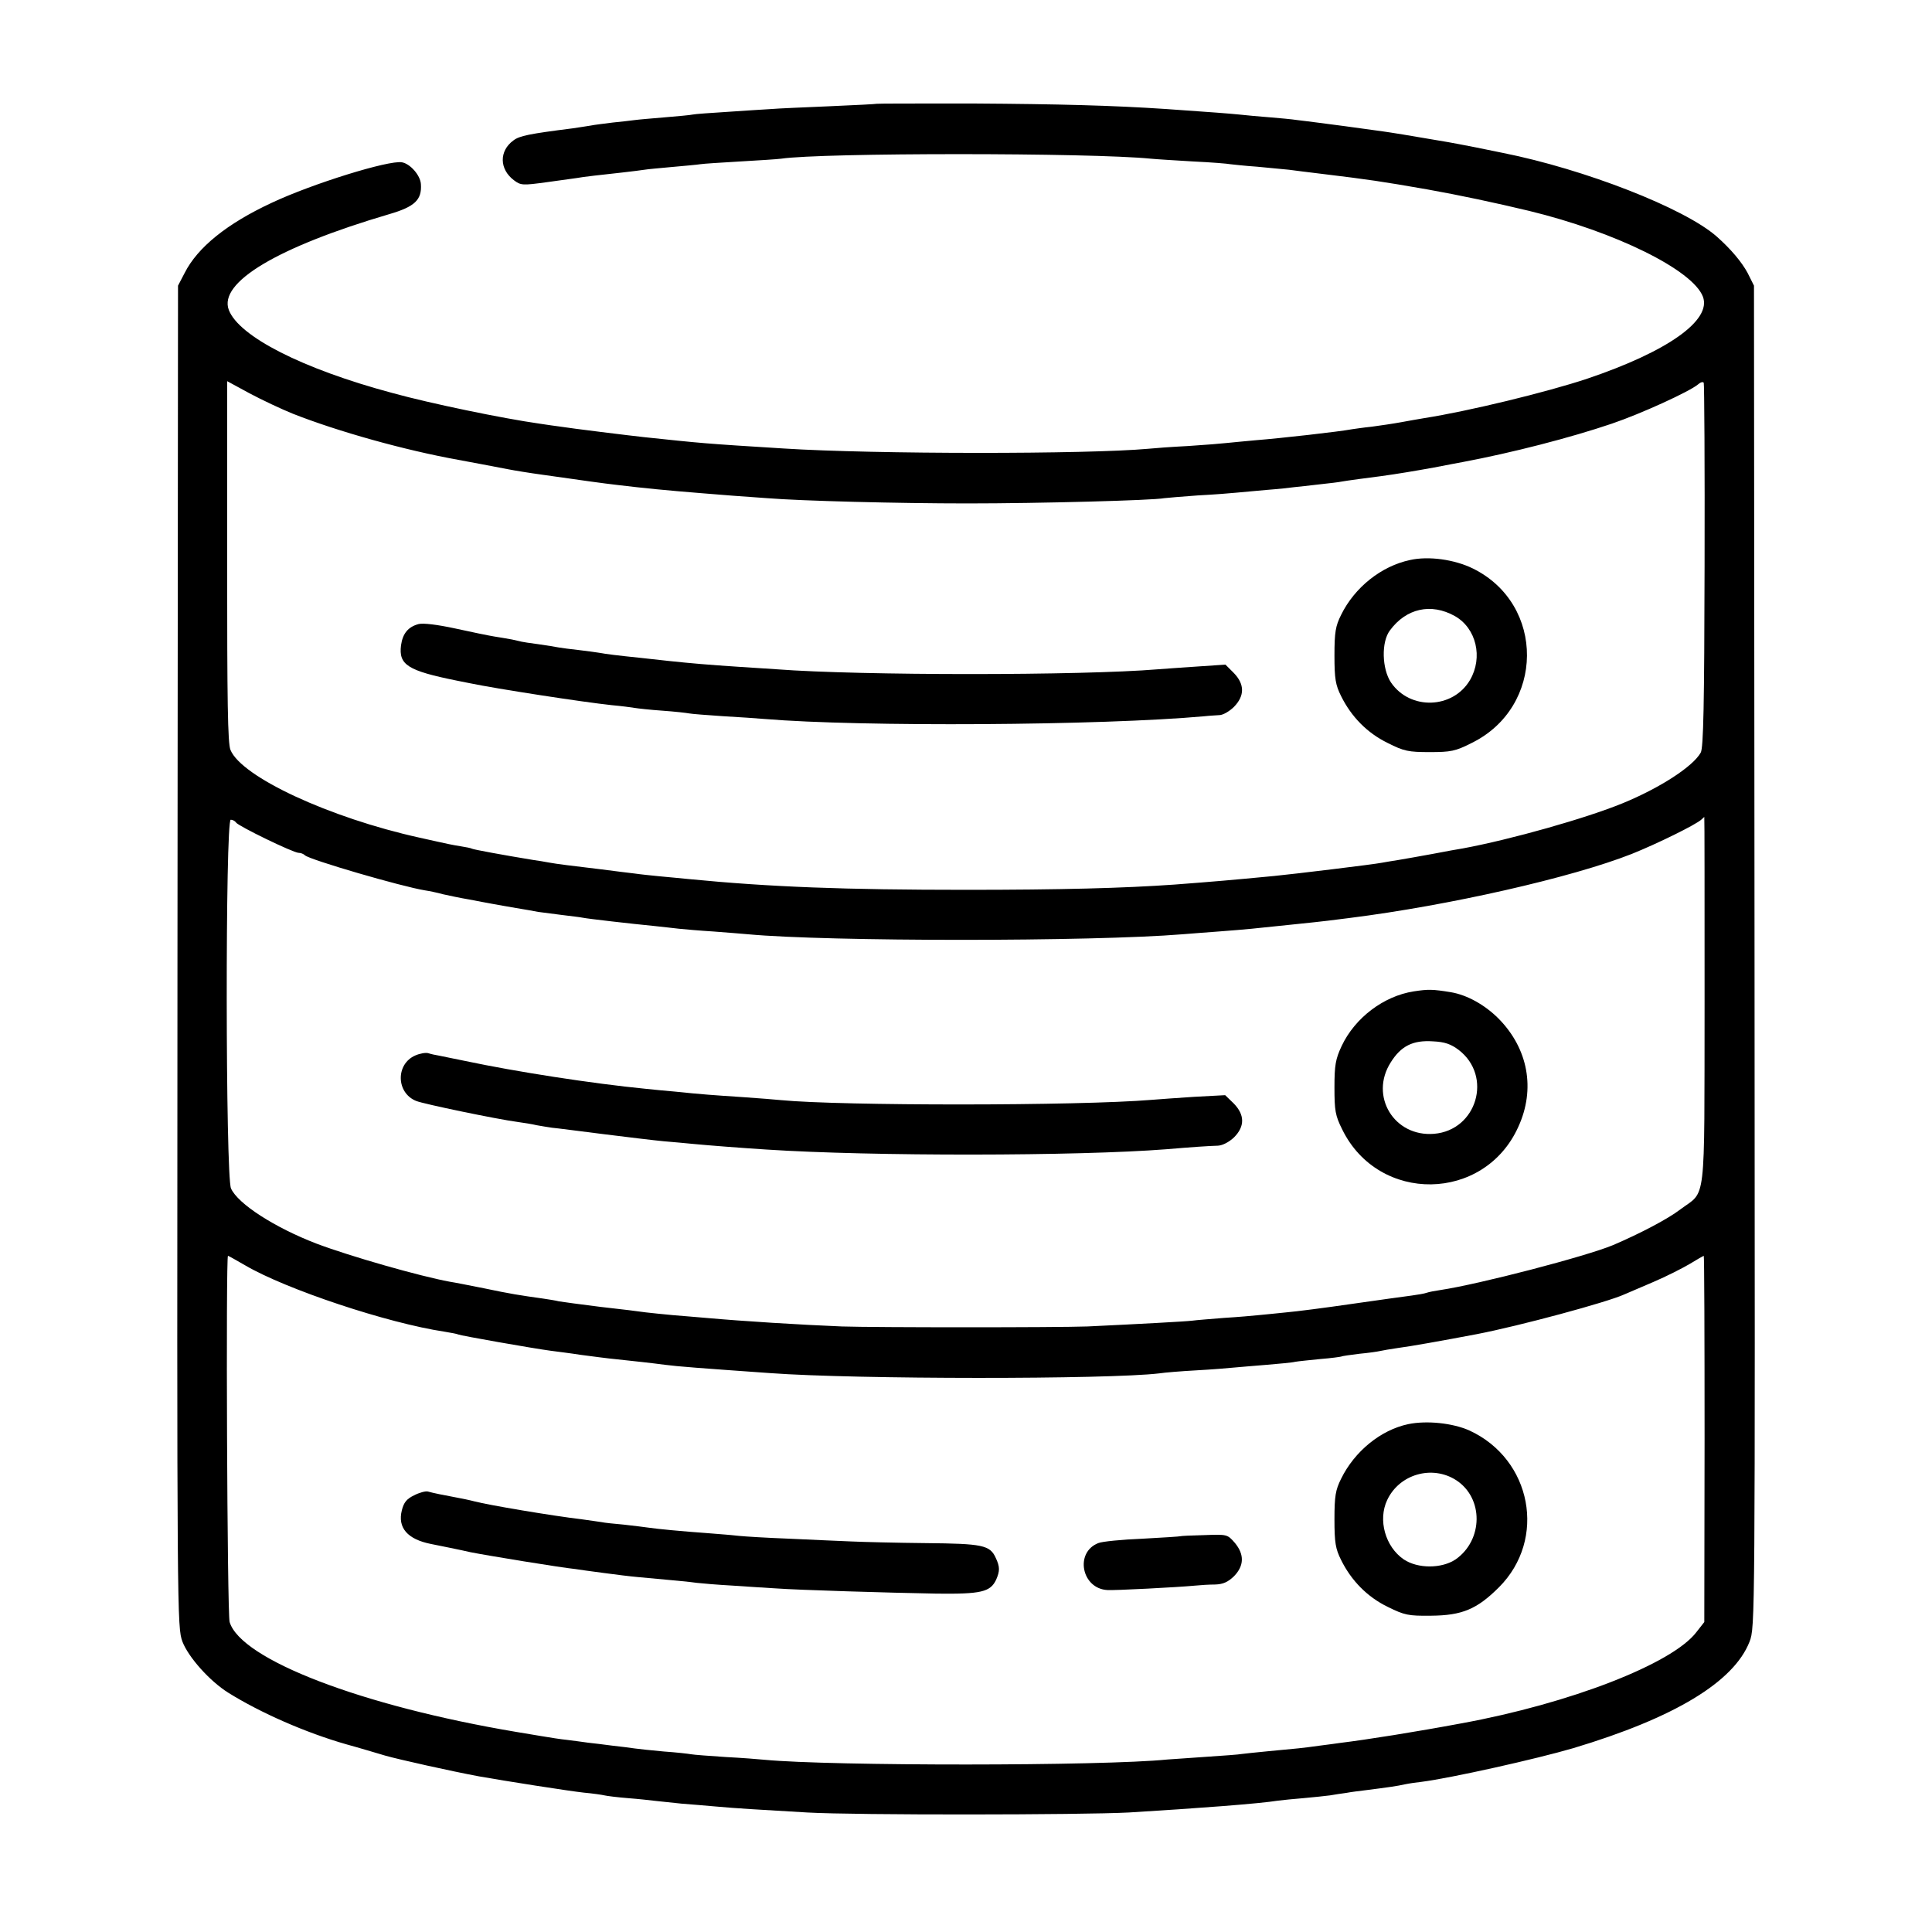
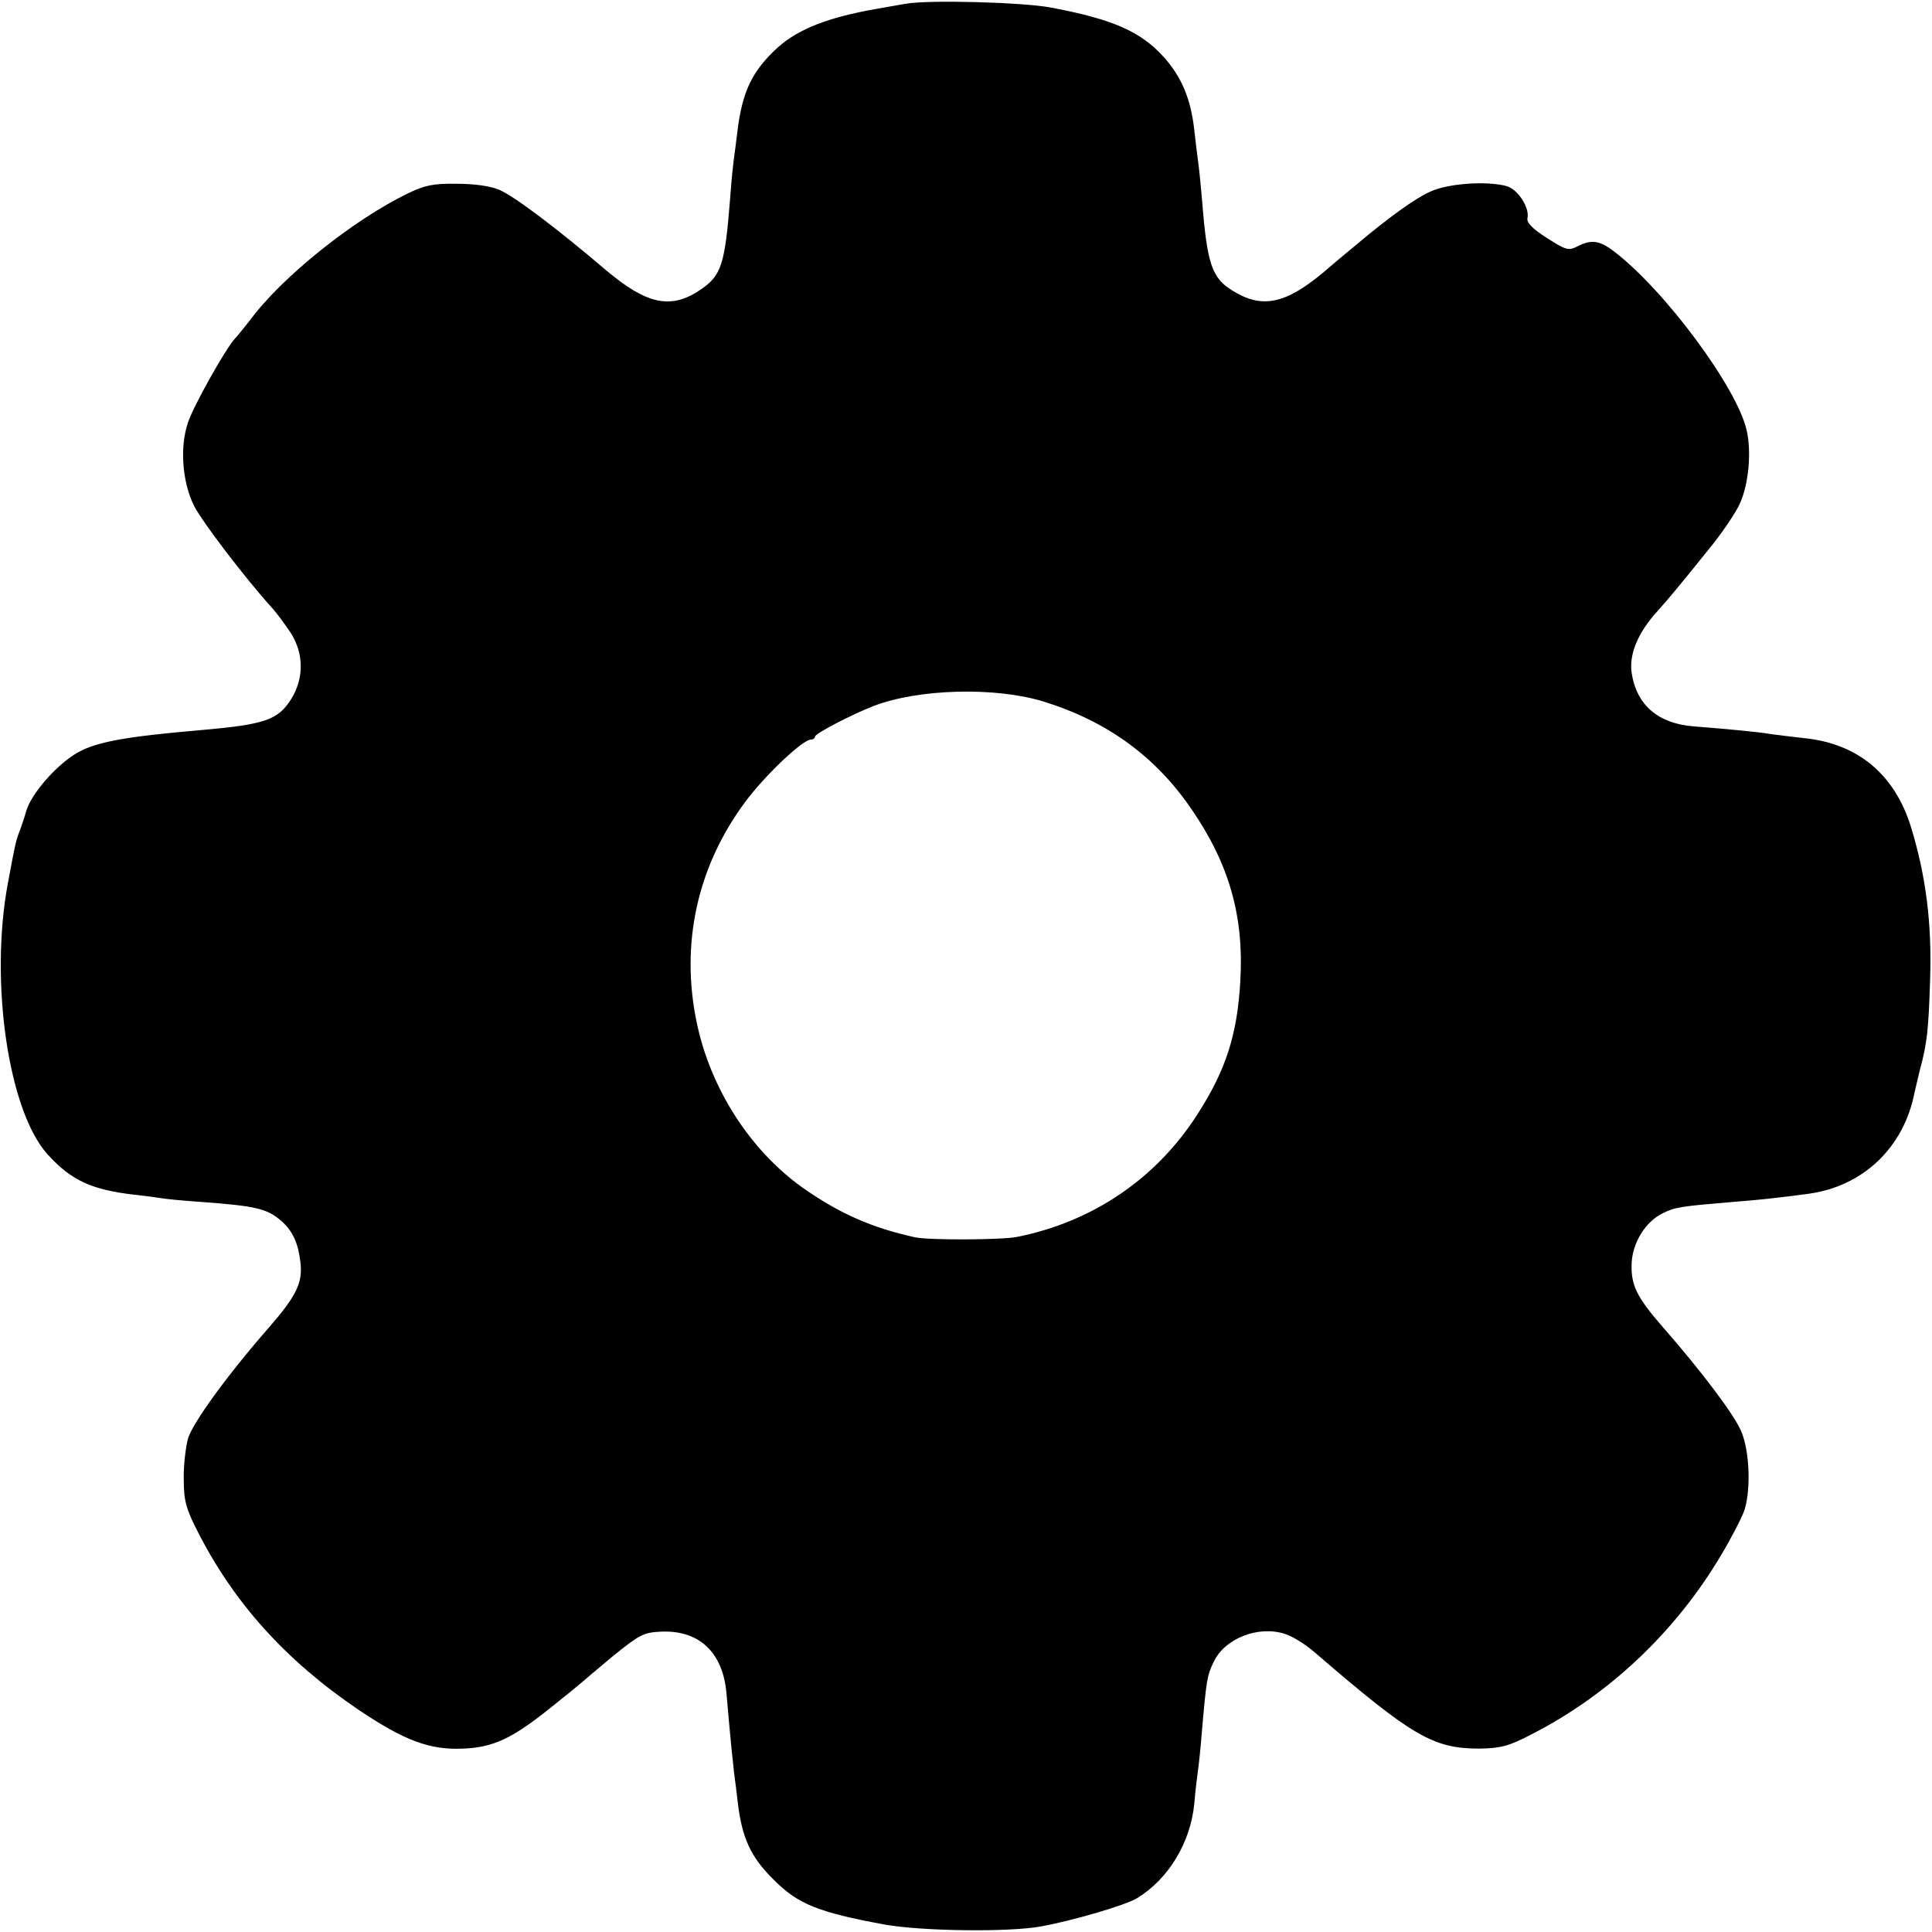
- <svg xmlns="http://www.w3.org/2000/svg" version="1.0" width="700pt" height="700pt" viewBox="0 0 700 700" preserveAspectRatio="xMidYMid meet">
-   <g transform="translate(0,700) scale(0.1,-0.1)" fill="#000000" stroke="none">
-     <path d="M3177 6624 c-1 -1 -78 -5 -172 -9 -93 -4 -188 -8 -210 -10 -22 -1 -92 -6 -155 -10 -63 -4 -122 -8 -130 -10 -8 -2 -53 -6 -100 -10 -47 -4 -96 -8 -110 -10 -14 -2 -50 -6 -80 -9 -30 -4 -66 -8 -80 -11 -14 -2 -43 -7 -65 -10 -158 -20 -193 -27 -215 -44 -52 -38 -51 -104 2 -144 25 -19 32 -19 120 -7 51 7 100 14 108 15 20 4 91 12 165 20 33 4 69 8 80 10 11 2 56 6 100 10 44 4 90 8 102 10 12 2 77 6 145 10 68 4 134 8 148 10 147 22 1122 22 1340 0 19 -2 88 -6 153 -10 65 -3 126 -8 135 -10 9 -1 53 -6 97 -9 44 -4 96 -9 115 -11 19 -3 73 -9 120 -15 173 -21 213 -27 380 -56 118 -21 249 -49 370 -78 313 -76 593 -214 630 -311 32 -85 -126 -198 -419 -297 -147 -49 -431 -118 -591 -143 -19 -3 -57 -10 -85 -15 -27 -5 -75 -12 -105 -16 -30 -3 -62 -8 -70 -9 -47 -9 -261 -33 -350 -40 -41 -4 -88 -8 -105 -10 -16 -2 -79 -7 -140 -11 -60 -3 -126 -8 -145 -10 -221 -20 -990 -20 -1320 1 -291 18 -296 19 -505 41 -47 5 -267 32 -310 39 -11 1 -42 6 -70 10 -134 19 -395 73 -533 111 -328 88 -556 205 -593 301 -38 100 177 228 581 347 93 27 119 52 115 109 -2 32 -39 74 -69 79 -48 8 -323 -77 -472 -147 -161 -75 -268 -161 -315 -254 l-24 -46 -2 -2430 c-2 -2409 -1 -2430 18 -2483 22 -57 99 -143 166 -185 117 -73 281 -145 428 -187 44 -12 107 -31 141 -41 49 -14 242 -57 339 -75 89 -16 332 -54 380 -59 33 -3 67 -8 75 -10 8 -2 47 -7 85 -10 39 -3 84 -8 100 -10 17 -2 59 -6 95 -10 36 -3 90 -7 120 -10 75 -7 180 -13 335 -22 174 -10 995 -9 1165 0 247 15 474 32 541 43 15 2 56 6 92 9 36 3 79 8 96 10 17 3 43 7 59 9 15 3 47 7 72 10 79 10 114 15 140 21 14 3 41 7 60 9 109 14 417 83 550 122 367 110 582 240 639 386 20 53 20 61 18 2483 l-2 2430 -23 46 c-21 39 -60 86 -112 132 -117 103 -479 244 -775 303 -11 2 -55 11 -98 20 -42 8 -87 17 -100 19 -145 25 -208 35 -237 39 -100 14 -190 26 -230 31 -25 3 -61 8 -80 10 -19 3 -64 7 -100 10 -36 3 -85 7 -110 10 -41 4 -92 8 -265 20 -194 13 -389 18 -698 20 -191 0 -349 0 -350 -1z m-2116 -1123 c165 -65 405 -132 599 -167 27 -5 134 -25 180 -34 25 -5 81 -14 125 -20 88 -12 111 -16 170 -24 37 -5 63 -9 170 -21 99 -11 186 -18 350 -31 44 -3 100 -7 125 -9 123 -10 475 -19 725 -19 261 0 673 11 713 19 9 1 64 6 122 10 58 3 121 8 140 10 19 2 69 6 110 10 41 3 86 8 100 10 14 1 54 6 90 10 36 4 72 8 80 10 15 3 105 15 145 20 58 8 118 18 190 31 44 9 91 17 105 20 176 33 390 88 540 139 106 36 281 116 312 142 9 8 18 11 21 6 2 -4 4 -303 3 -663 -1 -501 -4 -660 -14 -677 -28 -50 -146 -127 -282 -183 -134 -55 -407 -132 -580 -164 -14 -2 -63 -11 -110 -20 -47 -9 -102 -18 -124 -22 -21 -3 -48 -8 -60 -10 -30 -6 -319 -41 -391 -48 -157 -15 -215 -20 -360 -31 -184 -13 -412 -19 -755 -19 -438 0 -708 10 -1005 39 -27 3 -75 7 -105 10 -30 3 -70 7 -90 10 -19 2 -73 9 -120 15 -116 14 -159 19 -192 25 -15 3 -40 7 -55 9 -110 18 -218 38 -223 41 -3 2 -22 6 -42 9 -21 3 -59 11 -85 17 -27 6 -55 12 -63 14 -326 72 -645 220 -685 318 -10 25 -12 176 -12 684 l0 652 81 -44 c45 -24 115 -57 157 -74z m5115 -2128 c-1 -755 7 -684 -88 -755 -44 -34 -145 -87 -243 -129 -98 -41 -486 -142 -626 -163 -20 -3 -42 -7 -50 -10 -8 -3 -32 -7 -54 -10 -22 -3 -119 -16 -215 -30 -96 -14 -204 -28 -240 -31 -36 -4 -81 -8 -100 -10 -19 -2 -75 -7 -125 -10 -49 -4 -101 -8 -115 -10 -23 -3 -190 -12 -380 -21 -109 -4 -767 -4 -890 0 -149 6 -359 19 -492 31 -32 3 -86 7 -120 10 -35 3 -79 8 -98 10 -19 3 -93 12 -165 20 -71 9 -139 18 -150 20 -11 3 -37 7 -57 10 -86 12 -118 17 -213 37 -55 11 -111 22 -125 24 -109 20 -361 92 -483 138 -151 58 -285 144 -310 200 -20 43 -21 1336 -1 1336 7 0 16 -5 19 -10 8 -13 208 -110 227 -110 8 0 18 -4 23 -9 17 -16 349 -113 435 -127 14 -2 43 -8 65 -14 22 -5 65 -14 95 -19 30 -6 69 -13 85 -16 17 -3 55 -10 85 -15 30 -5 66 -11 80 -14 14 -2 52 -7 85 -11 32 -4 67 -8 76 -10 19 -4 177 -22 259 -30 30 -3 71 -8 90 -10 19 -2 76 -7 125 -10 50 -4 106 -8 125 -10 291 -27 1245 -27 1575 0 28 2 86 7 130 10 44 3 98 8 120 10 22 2 87 9 145 15 58 6 116 12 130 14 14 2 50 6 80 10 358 45 804 146 1022 232 90 36 233 106 253 125 5 5 10 9 10 9 1 0 1 -300 1 -667z m-5287 -958 c149 -87 515 -209 722 -240 24 -4 46 -8 49 -10 7 -4 274 -51 335 -59 22 -3 72 -9 110 -15 39 -5 97 -13 130 -16 66 -7 122 -13 175 -20 45 -6 126 -12 380 -30 312 -23 1225 -23 1410 -1 19 3 80 8 135 11 55 3 116 8 135 10 19 2 73 6 119 10 46 4 93 8 104 11 11 2 52 6 91 10 39 3 73 8 76 9 3 2 33 6 65 10 33 3 67 8 75 10 8 2 38 7 65 11 41 5 164 27 285 50 156 30 474 116 535 144 11 5 58 25 105 45 47 20 106 50 133 66 26 16 49 29 50 29 2 0 3 -298 3 -663 l-1 -664 -29 -37 c-87 -114 -457 -258 -851 -330 -166 -31 -342 -59 -440 -71 -11 -2 -45 -6 -75 -10 -64 -9 -78 -10 -185 -20 -44 -4 -87 -9 -96 -10 -9 -2 -65 -6 -125 -10 -60 -4 -125 -9 -144 -10 -234 -24 -1219 -24 -1460 -1 -19 2 -83 7 -141 10 -59 4 -115 8 -125 10 -11 2 -55 7 -99 10 -44 4 -91 9 -105 11 -14 2 -50 7 -80 10 -30 4 -71 9 -90 11 -19 3 -53 7 -75 10 -22 2 -65 9 -95 14 -30 5 -71 12 -90 15 -559 94 -997 262 -1038 398 -9 28 -14 1327 -6 1327 2 0 30 -16 63 -35z" />
-     <path d="M5109 4971 c-104 -22 -201 -99 -250 -199 -20 -40 -24 -62 -24 -147 0 -85 4 -107 24 -147 37 -75 95 -134 169 -170 59 -30 76 -33 152 -33 76 0 93 3 152 33 265 130 268 502 5 632 -67 33 -161 46 -228 31z m162 -203 c78 -44 103 -150 55 -232 -62 -105 -217 -110 -286 -9 -33 49 -36 147 -4 189 59 80 149 100 235 52z" />
-     <path d="M1517 4739 c-38 -10 -58 -34 -64 -77 -9 -71 24 -92 202 -128 11 -2 31 -6 45 -9 101 -21 413 -69 517 -80 34 -3 71 -8 83 -10 12 -2 57 -7 101 -10 43 -3 87 -8 97 -10 10 -2 65 -6 123 -10 57 -3 124 -8 149 -10 349 -29 1220 -24 1595 10 17 2 40 3 53 4 13 0 37 14 53 30 39 40 39 82 -1 123 l-30 30 -103 -7 c-56 -4 -120 -8 -142 -10 -276 -23 -1078 -23 -1380 0 -22 1 -84 6 -138 9 -108 7 -176 13 -252 21 -27 3 -72 8 -100 11 -87 9 -129 14 -155 19 -14 2 -47 7 -75 10 -27 3 -59 7 -70 9 -11 2 -45 8 -75 12 -30 4 -57 8 -60 9 -3 1 -18 4 -35 8 -16 3 -46 8 -65 11 -19 3 -82 16 -141 29 -65 14 -115 20 -132 16z" />
-     <path d="M5122 3408 c-109 -17 -213 -96 -261 -198 -22 -47 -26 -69 -26 -150 0 -84 3 -102 28 -152 132 -270 515 -264 638 9 63 137 36 284 -72 393 -49 49 -113 85 -172 95 -67 11 -83 11 -135 3z m163 -212 c124 -95 66 -291 -89 -304 -145 -12 -235 137 -157 259 37 59 80 81 153 76 43 -2 65 -10 93 -31z" />
-     <path d="M1505 3176 c-72 -31 -70 -136 3 -165 27 -11 292 -66 367 -76 22 -3 54 -8 70 -12 17 -3 41 -7 55 -9 14 -1 97 -12 185 -23 88 -11 187 -23 220 -26 33 -3 83 -7 110 -10 53 -5 168 -14 262 -20 382 -25 1127 -24 1448 1 94 8 154 12 188 13 17 1 40 13 58 30 40 40 39 82 -1 123 l-31 30 -112 -6 c-62 -4 -131 -9 -155 -11 -264 -22 -1125 -22 -1342 -1 -19 2 -82 7 -140 11 -105 7 -150 10 -245 20 -27 2 -75 7 -105 10 -194 19 -471 62 -655 101 -38 8 -80 16 -93 19 -13 2 -31 6 -40 9 -9 3 -31 -1 -47 -8z" />
-     <path d="M5102 1840 c-99 -21 -194 -98 -243 -198 -20 -40 -24 -62 -24 -147 0 -85 4 -107 24 -147 37 -75 95 -134 169 -170 61 -30 74 -33 157 -32 112 1 166 23 246 103 174 174 119 464 -107 568 -60 27 -155 37 -222 23z m174 -203 c100 -65 98 -217 -2 -287 -51 -34 -137 -34 -188 0 -67 46 -94 143 -60 215 44 94 163 128 250 72z" />
-     <path d="M1500 1582 c-27 -13 -37 -26 -44 -54 -16 -63 20 -105 105 -122 25 -5 110 -22 144 -30 60 -12 329 -56 380 -61 11 -2 56 -8 101 -14 44 -6 101 -13 125 -15 131 -12 187 -17 214 -21 17 -2 75 -7 130 -10 55 -4 125 -8 155 -10 81 -6 413 -16 583 -19 162 -2 195 6 216 50 14 32 14 47 -1 79 -21 47 -48 52 -253 54 -104 1 -226 4 -270 6 -44 2 -145 6 -225 10 -80 3 -161 8 -180 10 -19 2 -71 7 -115 10 -97 7 -181 15 -215 20 -14 2 -54 7 -90 11 -36 3 -72 7 -80 9 -8 1 -40 6 -70 10 -110 13 -341 52 -390 65 -19 5 -48 11 -65 14 -44 8 -88 17 -105 22 -8 2 -31 -4 -50 -14z" />
-     <path d="M4277 1434 c-1 -1 -63 -5 -137 -9 -74 -3 -147 -10 -161 -16 -86 -34 -60 -165 33 -170 24 -2 255 10 318 16 19 2 52 4 73 4 29 1 46 9 68 30 37 38 38 79 3 121 -27 31 -28 31 -111 28 -46 -1 -85 -3 -86 -4z" />
+ <svg xmlns="http://www.w3.org/2000/svg" version="1.0" width="512pt" height="512pt" viewBox="0 0 512 512" preserveAspectRatio="xMidYMid meet">
+   <g transform="translate(0,512) scale(0.1,-0.1)" fill="#000000" stroke="none">
+     <path d="M2400 5110 c-25 -4 -61 -11 -80 -14 -125 -22 -204 -53 -258 -101 -68 -62 -95 -116 -108 -225 -3 -25 -7 -56 -9 -70 -2 -14 -7 -61 -10 -105 -14 -177 -23 -205 -79 -243 -78 -53 -142 -39 -250 52 -129 110 -243 196 -283 213 -23 10 -66 16 -113 16 -61 1 -85 -4 -130 -26 -144 -70 -333 -221 -417 -335 -16 -20 -34 -43 -41 -50 -24 -26 -109 -177 -124 -222 -22 -66 -15 -157 16 -220 22 -43 133 -189 206 -270 13 -14 35 -44 51 -68 34 -54 35 -119 1 -174 -35 -56 -69 -68 -241 -83 -198 -17 -277 -31 -328 -61 -53 -31 -119 -106 -133 -152 -6 -21 -14 -44 -17 -52 -10 -25 -12 -32 -32 -140 -49 -261 1 -604 105 -719 62 -69 117 -94 229 -107 28 -3 59 -7 70 -9 11 -2 58 -7 105 -10 150 -11 178 -18 216 -51 30 -27 44 -58 50 -108 7 -55 -10 -90 -85 -176 -106 -121 -201 -251 -213 -293 -6 -23 -12 -72 -11 -108 0 -56 6 -78 38 -140 96 -188 233 -340 425 -470 122 -82 189 -107 277 -103 79 3 129 26 228 105 44 35 82 66 85 69 3 3 40 34 83 70 72 58 82 64 130 66 100 4 162 -55 172 -161 11 -128 17 -183 20 -210 2 -16 7 -52 10 -80 11 -95 34 -146 95 -206 64 -65 119 -87 293 -119 99 -18 332 -21 417 -5 83 15 226 57 254 75 83 51 141 147 151 250 3 36 8 76 10 90 2 14 7 59 10 100 12 138 14 150 31 185 29 63 119 98 189 75 20 -6 55 -28 78 -48 260 -224 315 -256 438 -256 55 1 77 6 138 38 206 105 384 274 504 478 24 40 49 89 57 108 21 52 18 166 -7 220 -20 45 -108 161 -208 275 -68 78 -83 110 -81 166 2 56 37 112 83 134 32 16 46 18 188 30 66 5 112 10 195 21 147 19 256 123 284 270 2 10 9 37 14 59 19 70 23 107 27 240 5 147 -11 273 -50 401 -43 142 -142 224 -285 238 -36 4 -76 9 -90 11 -27 5 -112 13 -201 20 -94 7 -152 56 -165 142 -7 49 16 106 69 164 32 36 49 56 148 179 28 36 60 83 70 106 23 51 31 135 18 193 -25 113 -217 372 -352 475 -38 29 -60 32 -97 13 -23 -12 -30 -10 -80 22 -38 24 -55 41 -52 53 6 28 -26 77 -56 85 -53 14 -155 7 -202 -15 -39 -17 -112 -70 -195 -140 -11 -9 -51 -42 -88 -74 -101 -84 -163 -97 -241 -48 -54 33 -67 70 -80 235 -3 33 -7 78 -10 100 -3 22 -8 63 -11 90 -9 83 -34 142 -82 195 -60 66 -133 99 -298 130 -74 14 -324 21 -385 10z m365 -1849 c168 -52 297 -145 393 -286 99 -144 139 -283 129 -454 -8 -143 -38 -236 -113 -353 -109 -171 -278 -286 -479 -326 -40 -8 -232 -9 -270 -1 -114 25 -201 63 -300 133 -139 100 -243 263 -279 438 -43 208 2 412 129 583 52 70 152 165 174 165 6 0 11 4 11 8 0 8 96 58 155 81 120 46 323 51 450 12z" />
  </g>
</svg>
